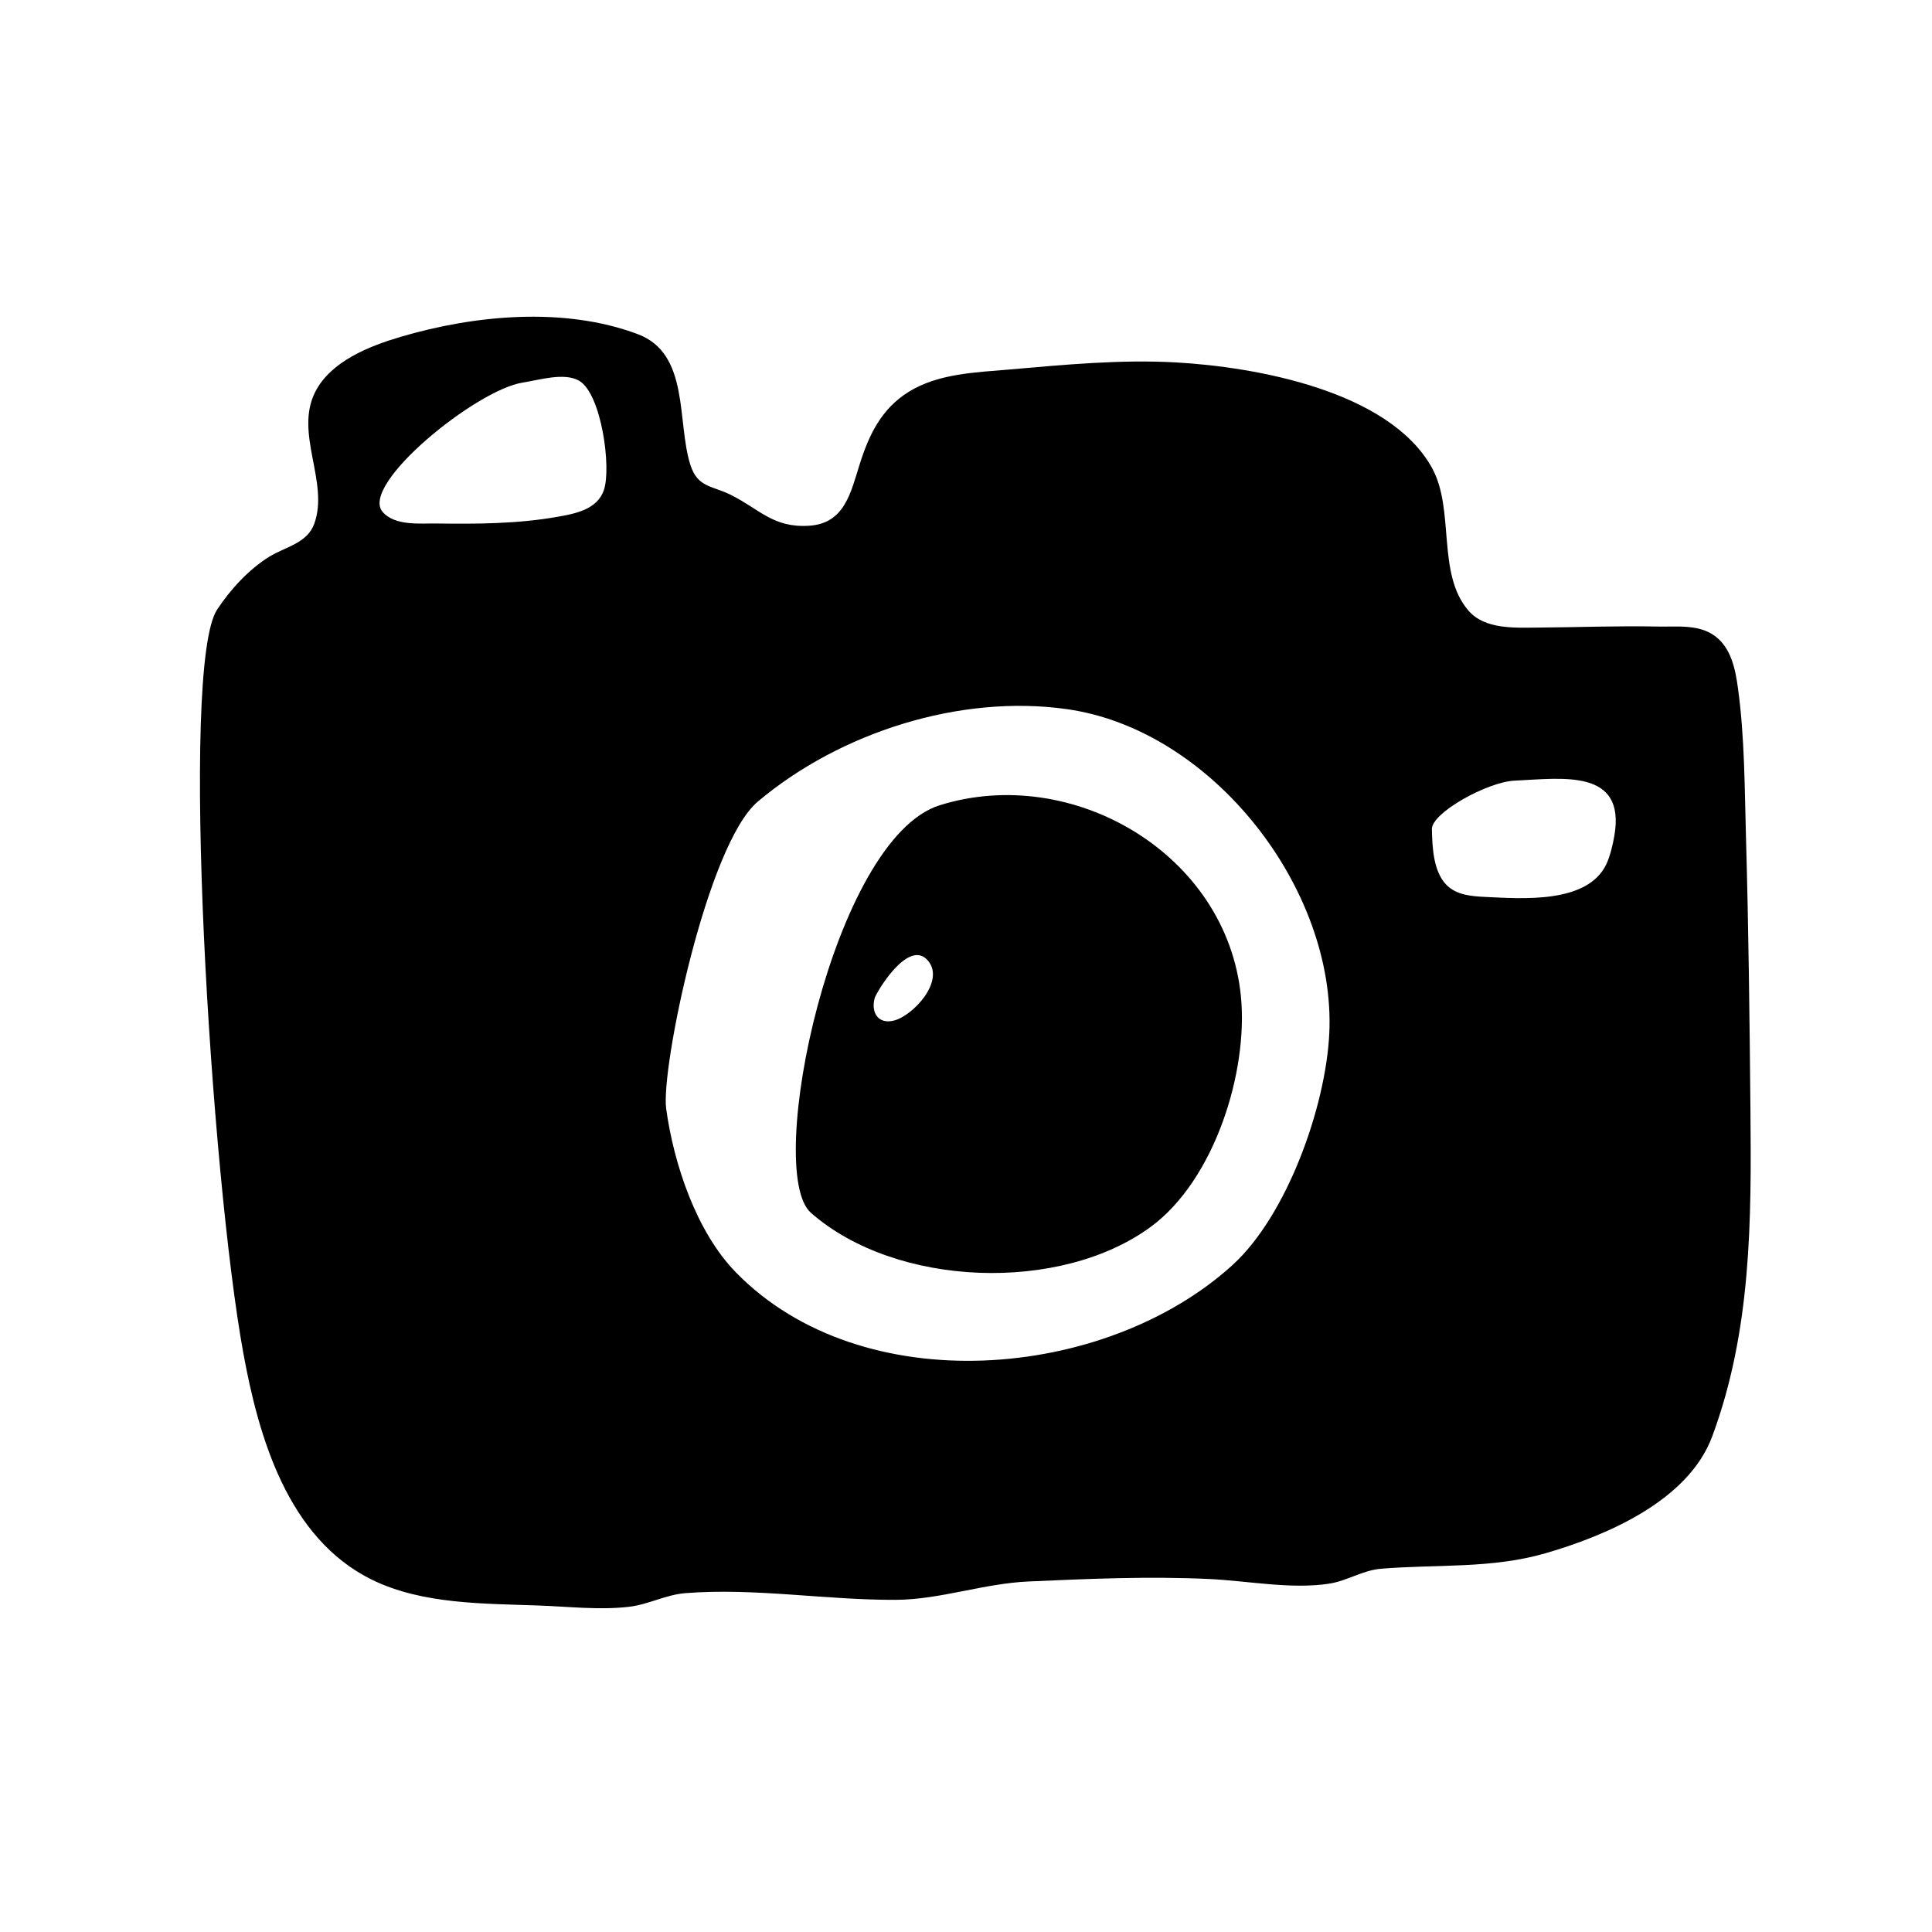
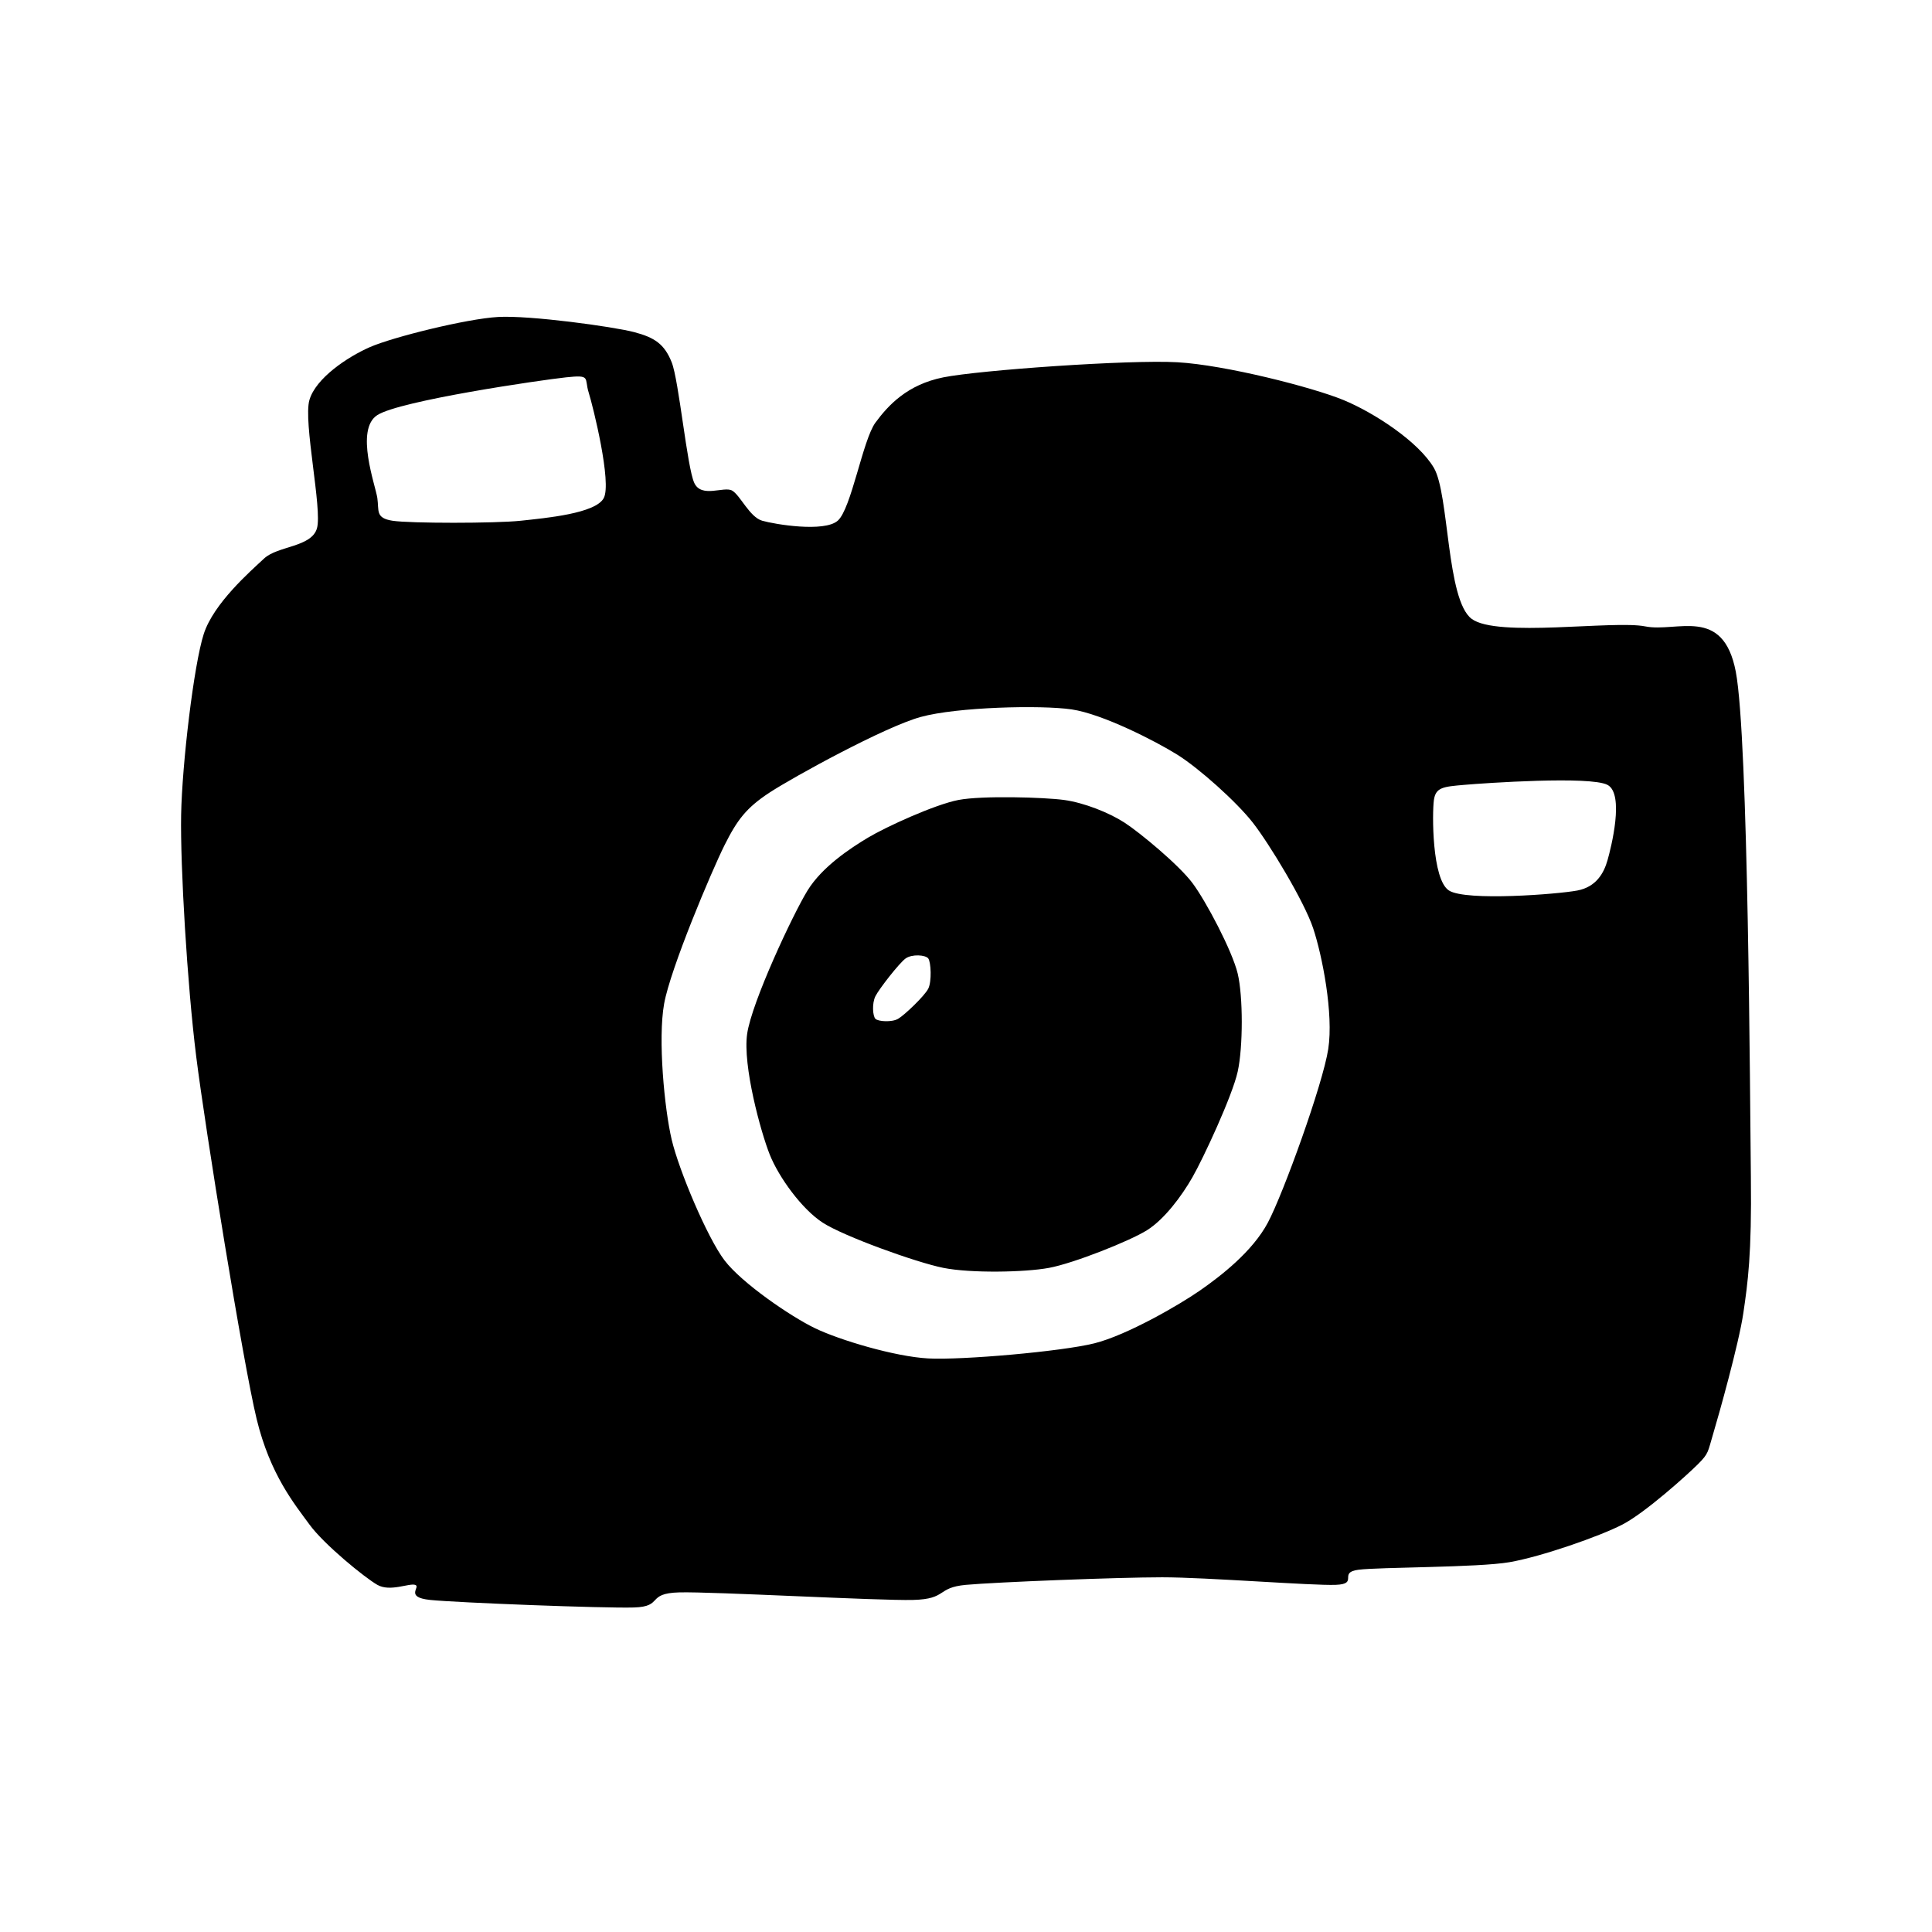
<svg xmlns="http://www.w3.org/2000/svg" viewBox="0 0 256 256" role="img" aria-hidden="true">
-   <path d="M28.771,80.774c1.742,-2.656 4.213,-5.346 6.931,-7.021c2.085,-1.284 4.99,-1.751 5.934,-4.338c2.017,-5.523 -2.655,-11.961 0.125,-17.468c2.071,-4.102 7.229,-6.104 11.347,-7.319c9.754,-2.879 21.641,-4.024 31.421,-0.342c6.869,2.586 5.14,11.583 6.94,17.283c0.964,3.052 2.879,2.767 5.349,3.994c3.84,1.908 5.639,4.417 10.42,4.098c4.677,-0.312 5.484,-4.372 6.674,-8.143c1.233,-3.908 2.868,-7.336 6.473,-9.584c3.946,-2.461 8.959,-2.588 13.457,-2.98c7.229,-0.631 14.659,-1.337 21.918,-0.935c10.531,0.583 28.282,3.732 33.967,13.947c3.103,5.575 0.584,14.04 4.87,18.966c2.174,2.498 6.155,2.245 9.14,2.226c5.331,-0.033 10.611,-0.251 15.944,-0.136c2.503,0.054 5.38,-0.339 7.545,1.245c2.168,1.587 2.721,4.428 3.062,6.909c0.902,6.556 0.879,13.315 1.067,19.921c0.341,11.97 0.476,23.945 0.587,35.919c0.136,14.719 0.138,29.286 -5.065,43.318c-3.163,8.529 -14.024,13.141 -22.06,15.472c-7.177,2.082 -14.421,1.454 -21.769,2.055c-2.549,0.208 -4.492,1.61 -6.95,1.986c-5.039,0.771 -10.799,-0.384 -15.875,-0.621c-7.978,-0.374 -15.964,-0.031 -23.937,0.328c-5.969,0.268 -11.702,2.398 -17.559,2.432c-9.236,0.053 -18.7,-1.617 -27.91,-0.886c-2.621,0.208 -4.895,1.513 -7.488,1.812c-3.893,0.449 -8.04,-0.032 -11.946,-0.174c-7.265,-0.264 -15.386,-0.141 -22.053,-3.395c-11.211,-5.472 -15.063,-18.952 -17.094,-30.079c-4.284,-23.47 -8.462,-90.876 -3.466,-98.491zM50.702,67.832c1.637,1.885 4.974,1.505 7.18,1.535c5.299,0.072 10.689,0.045 15.924,-0.877c2.342,-0.412 5.305,-0.94 6.204,-3.528c1.029,-2.962 -0.312,-12.77 -3.26,-14.503c-1.982,-1.165 -5.39,-0.081 -7.473,0.233c-6.141,0.925 -21.694,13.547 -18.575,17.139zM88.27,146.911c1.007,7.307 3.993,16.319 9.252,21.699c16.708,17.092 48.899,14.337 65.763,-0.957c7.253,-6.578 12.392,-21.034 12.853,-30.723c0.91,-19.155 -15.499,-40.253 -34.785,-42.968c-14.143,-1.991 -30,3.054 -40.927,12.241c-6.752,5.677 -12.883,35.423 -12.155,40.707zM124.521,106.699c17.561,-5.494 38.053,6.42 39.907,25.331c0.982,10.014 -3.502,24.313 -11.925,30.517c-11.982,8.826 -33.779,8.056 -45.05,-1.842c-6.264,-5.5 2.909,-49.576 17.068,-54.006zM115.899,132.255c-0.517,1.894 0.455,3.524 2.588,2.966c2.482,-0.649 6.768,-5.198 4.482,-7.92c-2.581,-3.074 -6.883,4.268 -7.07,4.953zM189.734,109.866c0.052,2.323 0.166,5.53 1.878,7.335c1.356,1.429 3.423,1.563 5.249,1.649c4.887,0.23 13.498,0.914 15.991,-4.35c0.498,-1.051 0.868,-2.639 1.062,-3.773c1.527,-8.925 -6.904,-7.577 -13.231,-7.287c-3.604,0.165 -10.998,4.276 -10.95,6.426z" fill="currentColor" fill-rule="evenodd" />
+   <path d="M24 108C24.12 101.28 25.68 88.08 27 84C28.32 79.92 33.2 75.68 35 74C36.8 72.32 41.28 72.52 42 70C42.72 67.48 40.16 55.88 41 53C41.84 50.12 46 47.32 49 46C52 44.68 61.8 42.24 66 42C70.2 41.76 81.24 43.28 84 44C86.76 44.72 88.04 45.6 89 48C89.96 50.4 91.04 61.96 92 64C92.96 66.04 95.92 64.4 97 65C98.08 65.6 99.32 68.52 101 69C102.68 69.48 109.2 70.56 111 69C112.8 67.44 114.32 58.28 116 56C117.68 53.72 120.2 50.96 125 50C129.8 49.04 149.64 47.64 156 48C162.36 48.36 173.92 51.32 178 53C182.08 54.68 187.96 58.52 190 62C192.04 65.48 191.64 79.48 195 82C198.36 84.52 213.8 82.16 218 83C222.2 83.84 228.32 80.24 230 89C231.68 97.76 231.88 145.8 232 156C232.12 166.2 231.6 169.92 231 174C230.4 178.08 227.72 187.6 227 190C226.28 192.4 226.44 192.56 225 194C223.56 195.44 218 200.44 215 202C212 203.56 204.2 206.28 200 207C195.8 207.72 182.76 207.64 180 208C177.24 208.36 180.12 209.88 177 210C173.88 210.12 159.88 209 154 209C148.12 209 131.96 209.64 128 210C124.04 210.36 125.56 211.88 121 212C116.44 212.12 94.44 210.88 90 211C85.56 211.12 87.96 212.88 84 213C80.04 213.12 60.48 212.36 57 212C53.52 211.64 55.84 210.24 55 210C54.16 209.76 51.68 210.96 50 210C48.32 209.04 42.92 204.64 41 202C39.08 199.36 35.8 195.44 34 188C32.2 180.56 27.2 149.6 26 140C24.8 130.4 23.88 114.72 24 108ZM50 55C47 56.92 49.76 64.32 50 66C50.24 67.68 49.72 68.64 52 69C54.28 69.36 65.64 69.36 69 69C72.36 68.64 78.92 68.04 80 66C81.08 63.96 78.6 53.92 78 52C77.4 50.08 78.36 49.64 75 50C71.64 50.36 53 53.08 50 55ZM88 133C87.16 137.68 88.04 146.92 89 151C89.96 155.08 93.72 164 96 167C98.28 170 104.76 174.44 108 176C111.24 177.56 118.56 179.76 123 180C127.44 180.24 140.68 179.08 145 178C149.32 176.92 156.24 172.92 159 171C161.76 169.08 165.96 165.84 168 162C170.04 158.16 175.28 143.68 176 139C176.72 134.32 175.2 126.6 174 123C172.8 119.4 168.16 111.76 166 109C163.84 106.24 158.88 101.8 156 100C153.12 98.2 146.08 94.6 142 94C137.92 93.4 126.8 93.68 122 95C117.2 96.32 105.12 102.96 102 105C98.88 107.04 97.68 108.64 96 112C94.32 115.36 88.84 128.32 88 133ZM99 137C99.6 132.8 105.08 121.12 107 118C108.92 114.88 112.6 112.44 115 111C117.4 109.56 123.88 106.6 127 106C130.12 105.4 138.36 105.64 141 106C143.64 106.36 146.96 107.68 149 109C151.04 110.32 156.2 114.6 158 117C159.8 119.4 163.28 126 164 129C164.72 132 164.72 138.76 164 142C163.28 145.24 159.44 153.48 158 156C156.56 158.52 154.28 161.56 152 163C149.72 164.44 142.24 167.4 139 168C135.76 168.6 128.6 168.72 125 168C121.4 167.28 111.76 163.8 109 162C106.24 160.2 103.2 156 102 153C100.8 150 98.4 141.2 99 137ZM116 132C115.52 132.96 115.64 134.64 116 135C116.36 135.36 118.16 135.48 119 135C119.84 134.52 122.52 131.96 123 131C123.48 130.04 123.36 127.48 123 127C122.64 126.52 120.84 126.4 120 127C119.16 127.6 116.48 131.04 116 132ZM190 106C189.76 107.68 189.72 116.56 192 118C194.28 119.44 206.48 118.48 209 118C211.52 117.52 212.52 115.68 213 114C213.48 112.32 215.28 105.2 213 104C210.72 102.8 196.76 103.76 194 104C191.24 104.24 190.24 104.32 190 106Z" fill="currentColor" fill-rule="evenodd" />
</svg>
